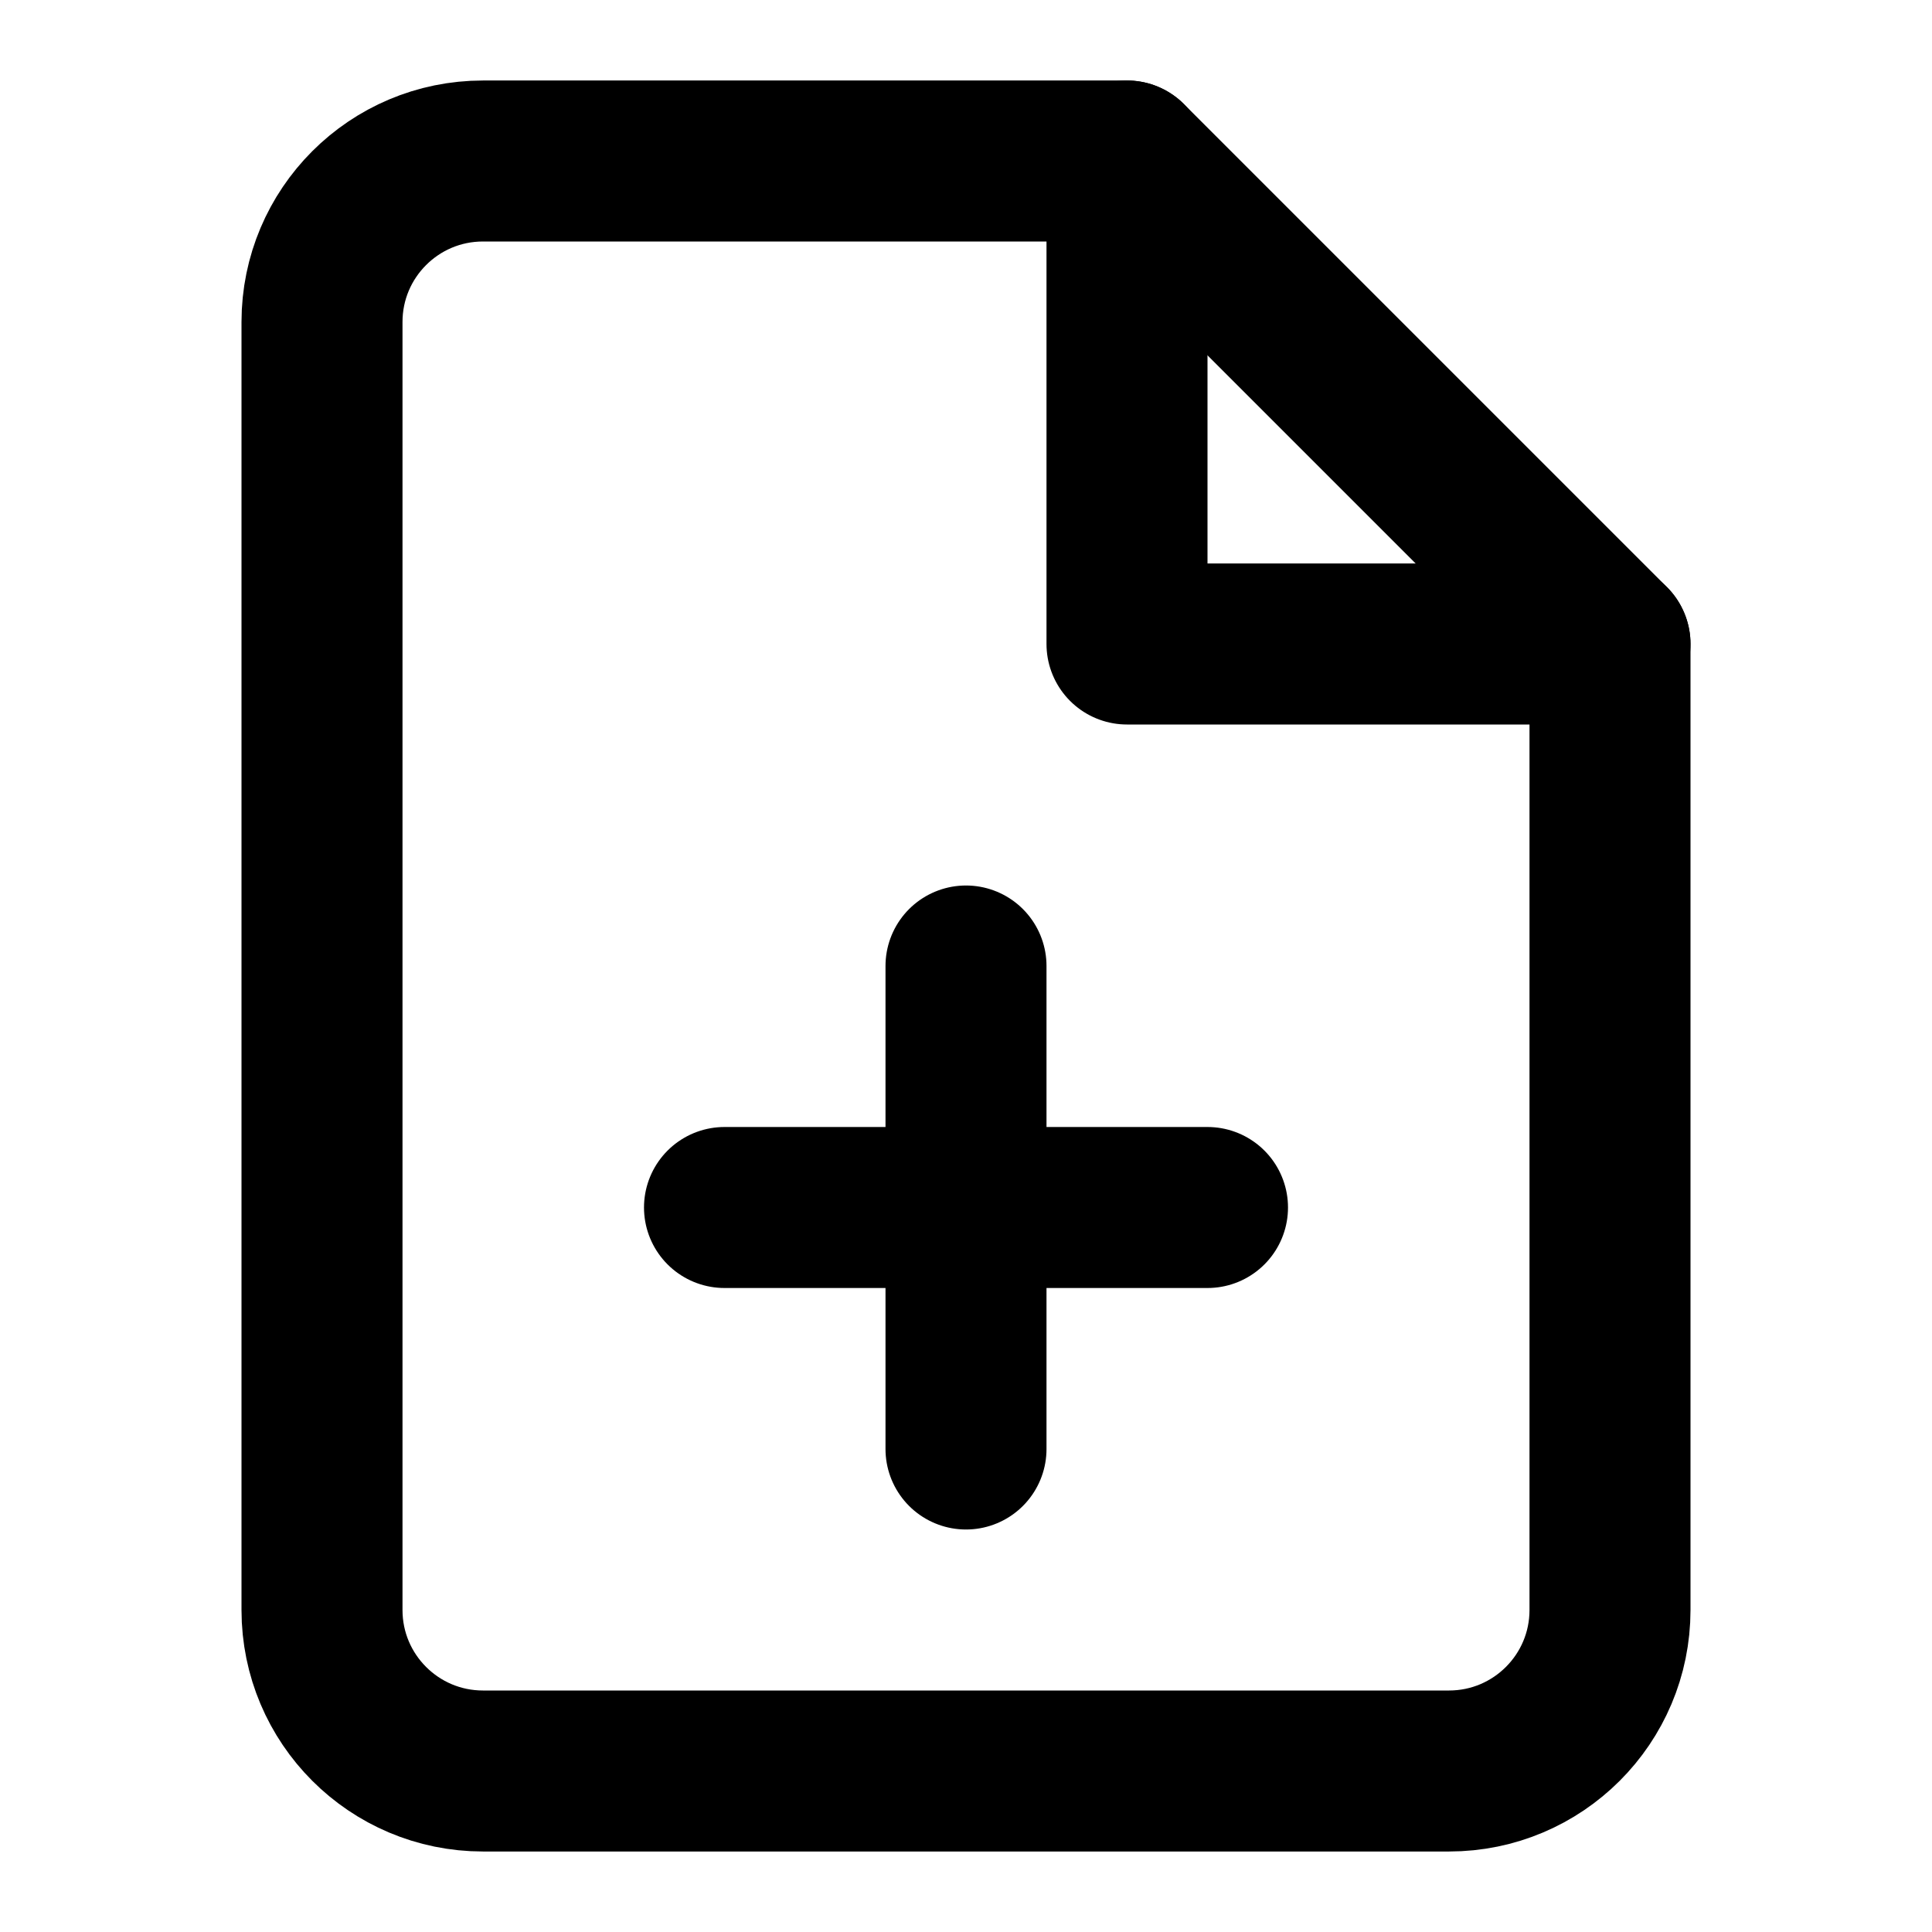
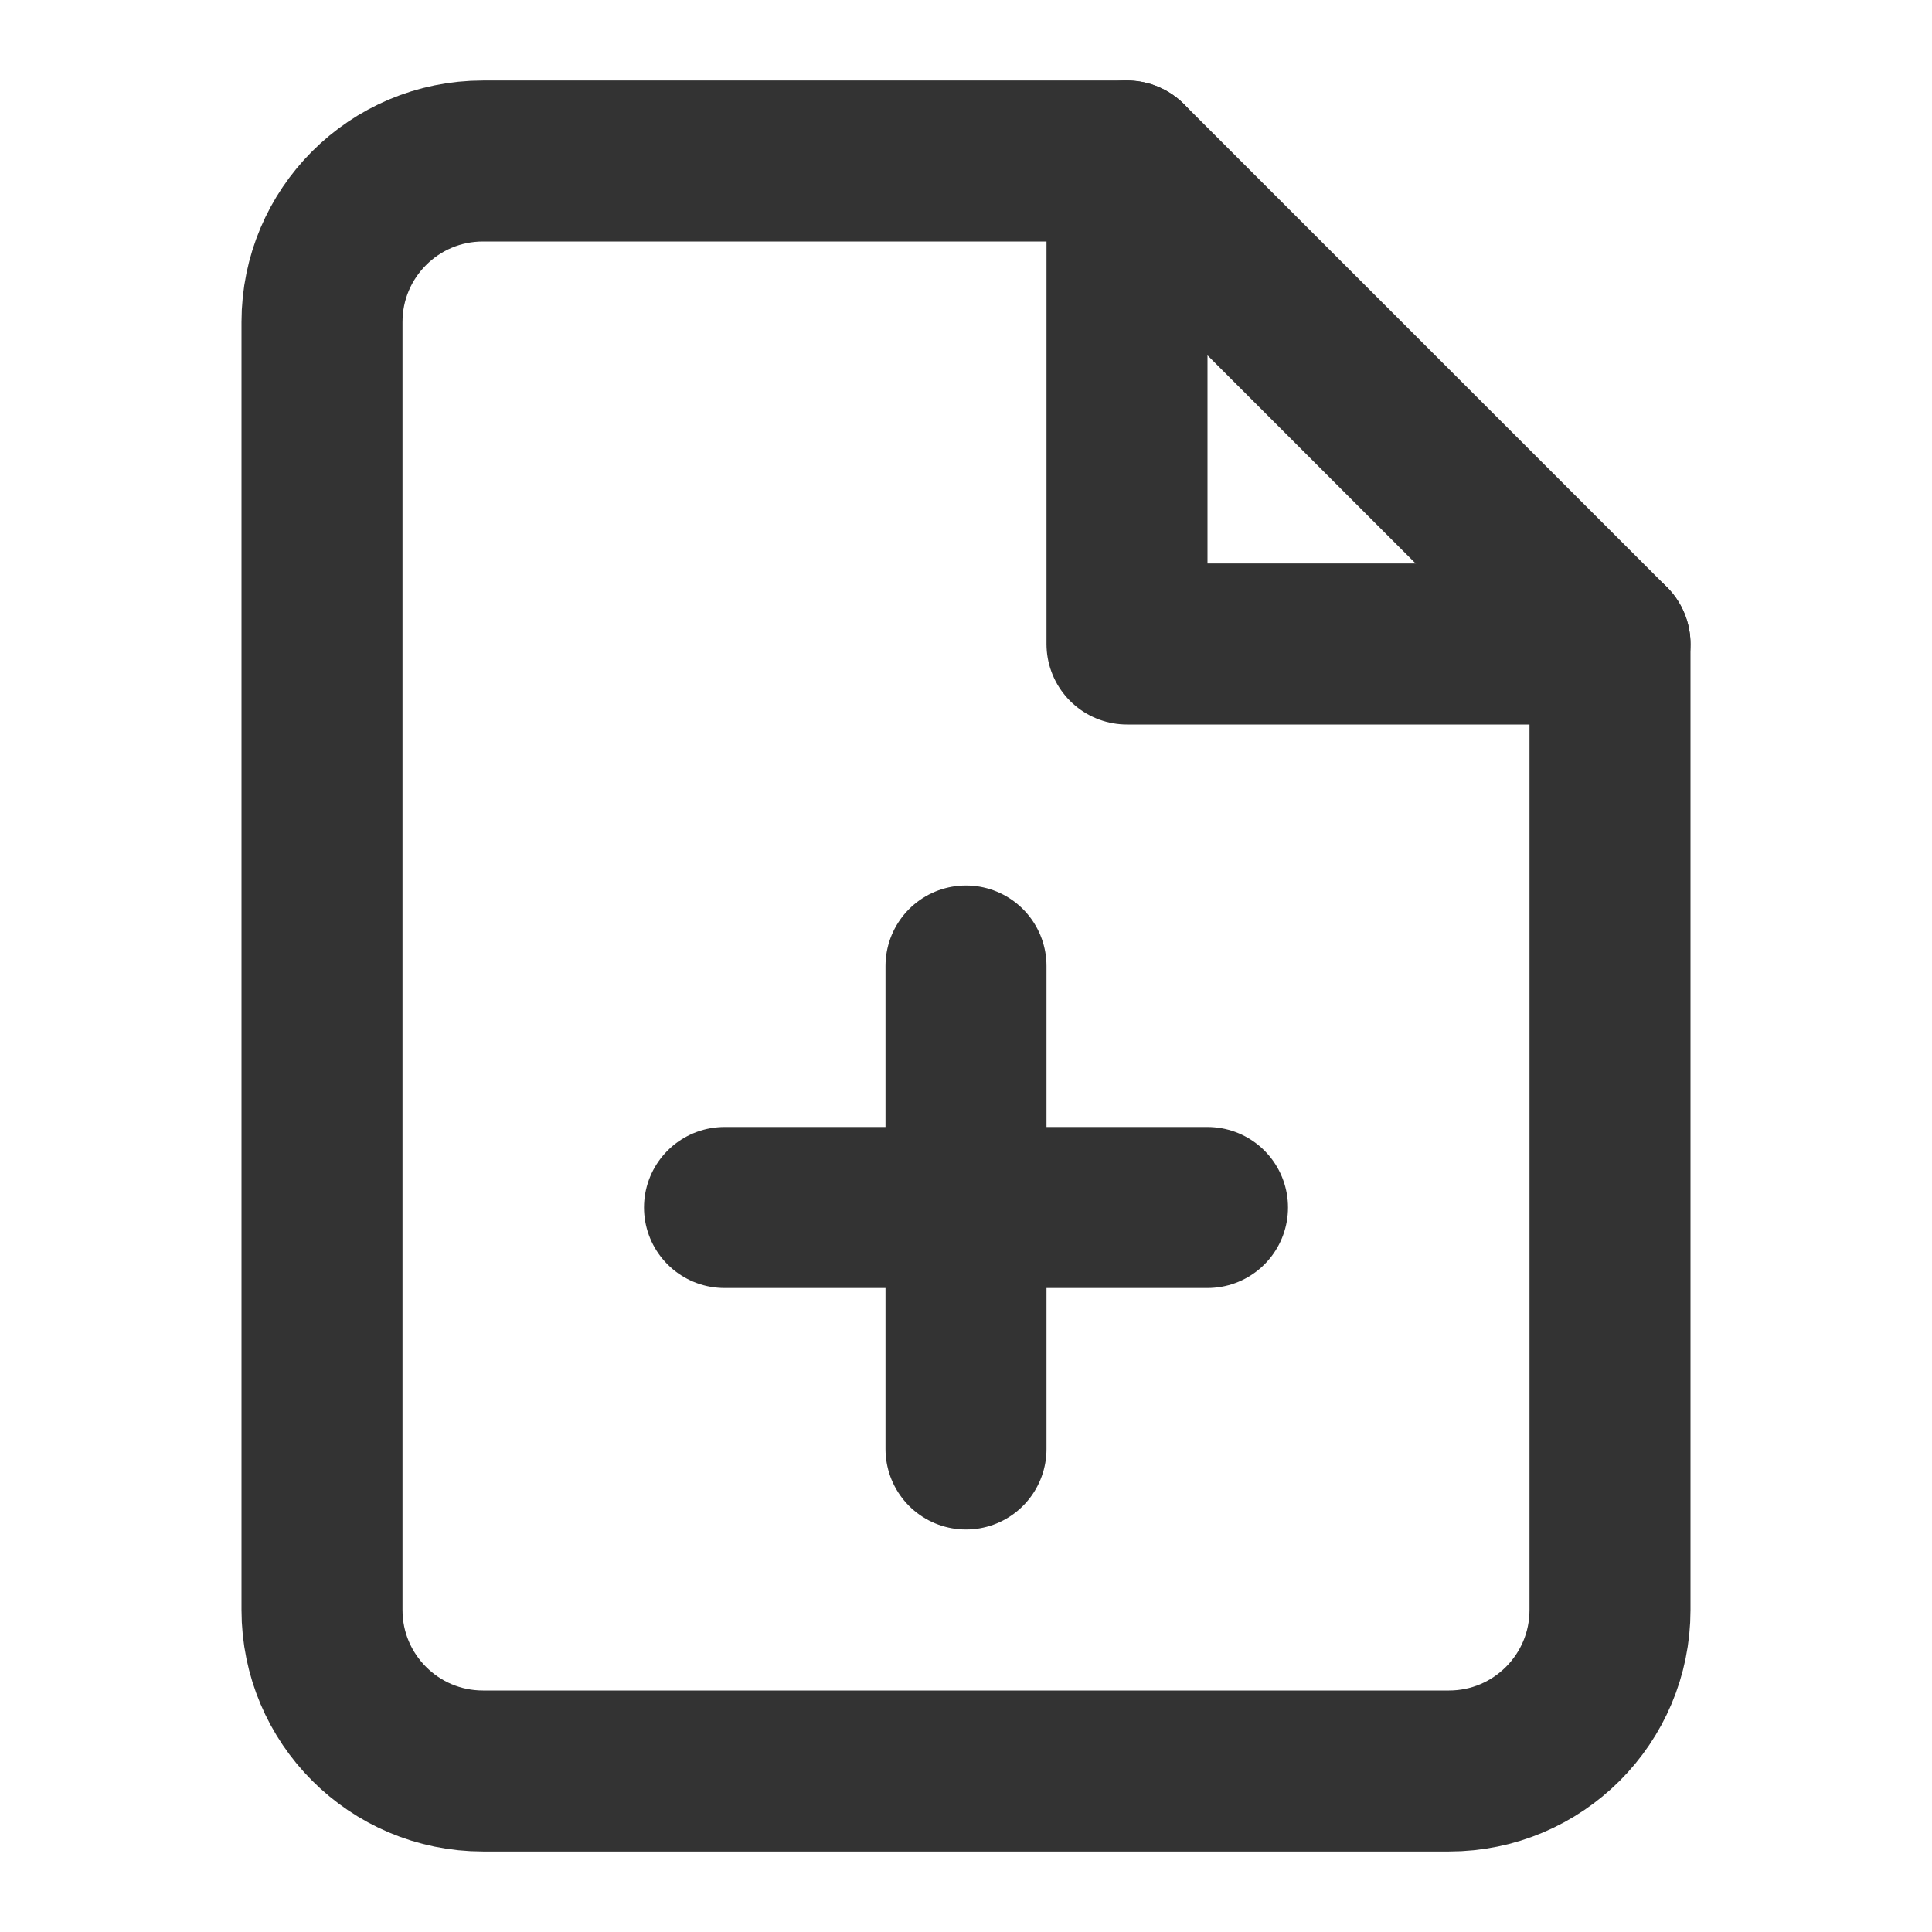
- <svg xmlns="http://www.w3.org/2000/svg" width="24" height="24" viewBox="0 0 24 24" fill="none" stroke="currentColor" stroke-width="2" stroke-linecap="round" stroke-linejoin="round">
+ <svg xmlns="http://www.w3.org/2000/svg" width="24" height="24" viewBox="0 0 24 24" fill="none" stroke="#333333" stroke-width="2" stroke-linecap="round" stroke-linejoin="round">
  <path d="M14 2H6a2 2 0 0 0-2 2v16a2 2 0 0 0 2 2h12a2 2 0 0 0 2-2V8z" />
  <polyline points="14 2 14 8 20 8" />
  <line x1="12" y1="18" x2="12" y2="12" />
  <line x1="9" y1="15" x2="15" y2="15" />
</svg>
